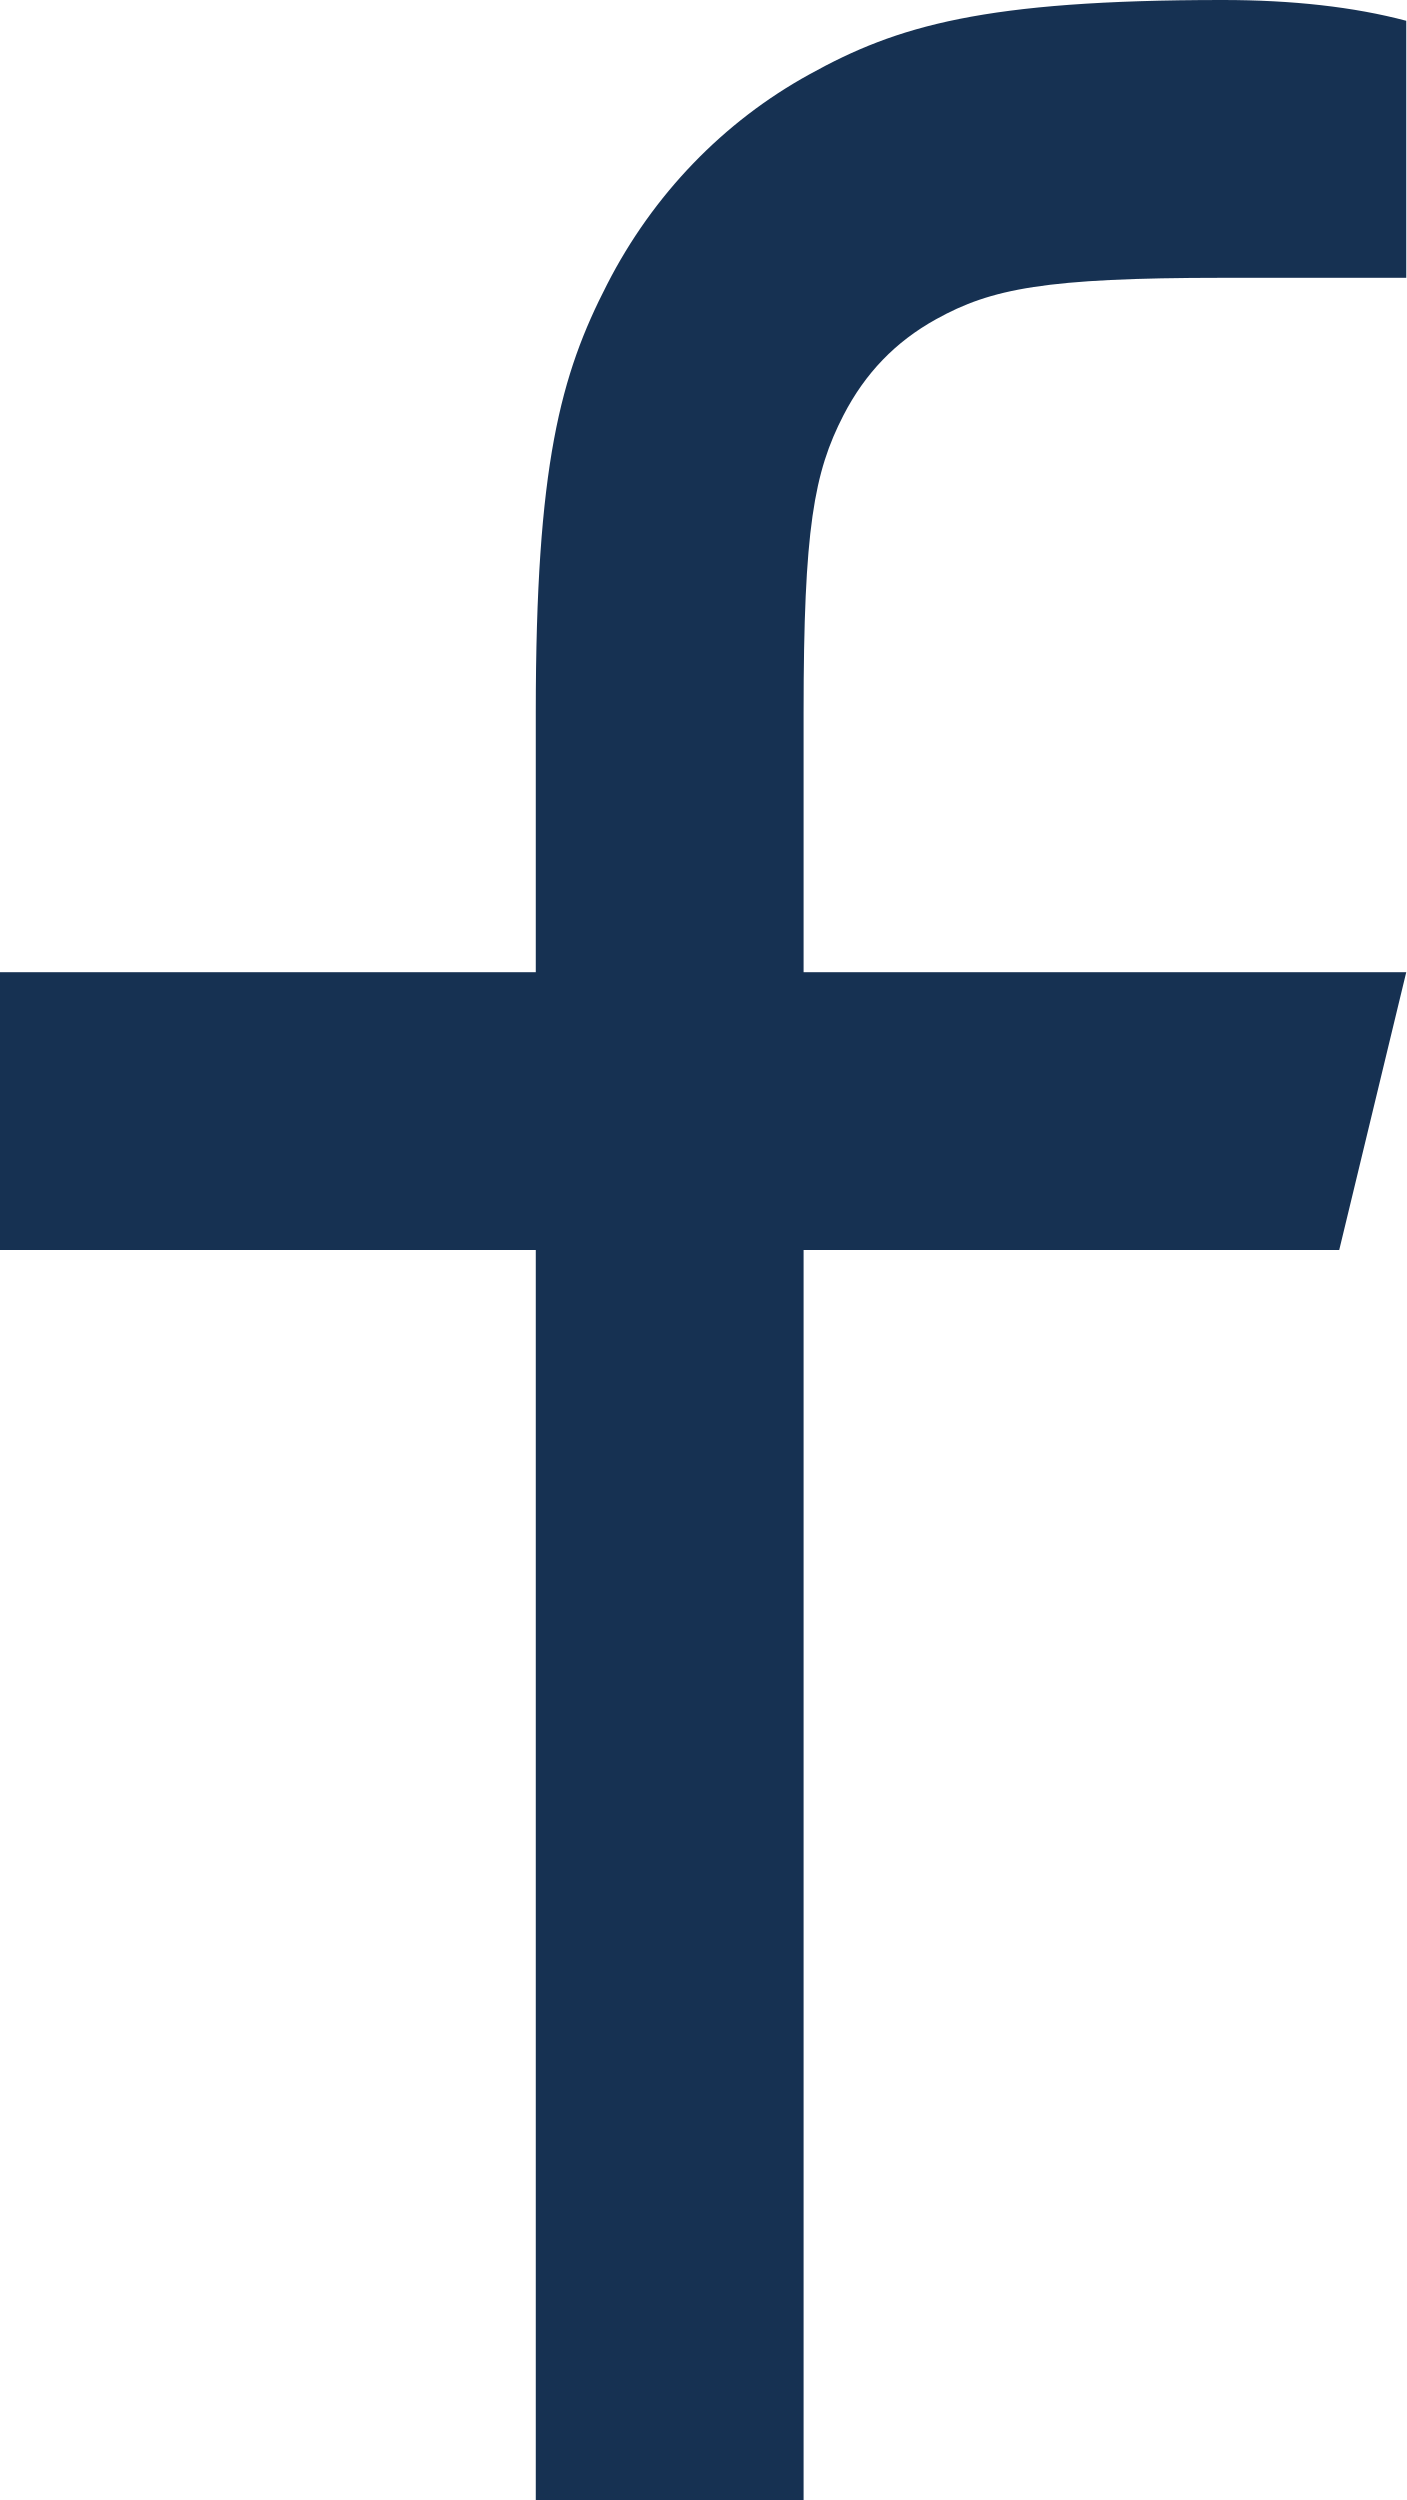
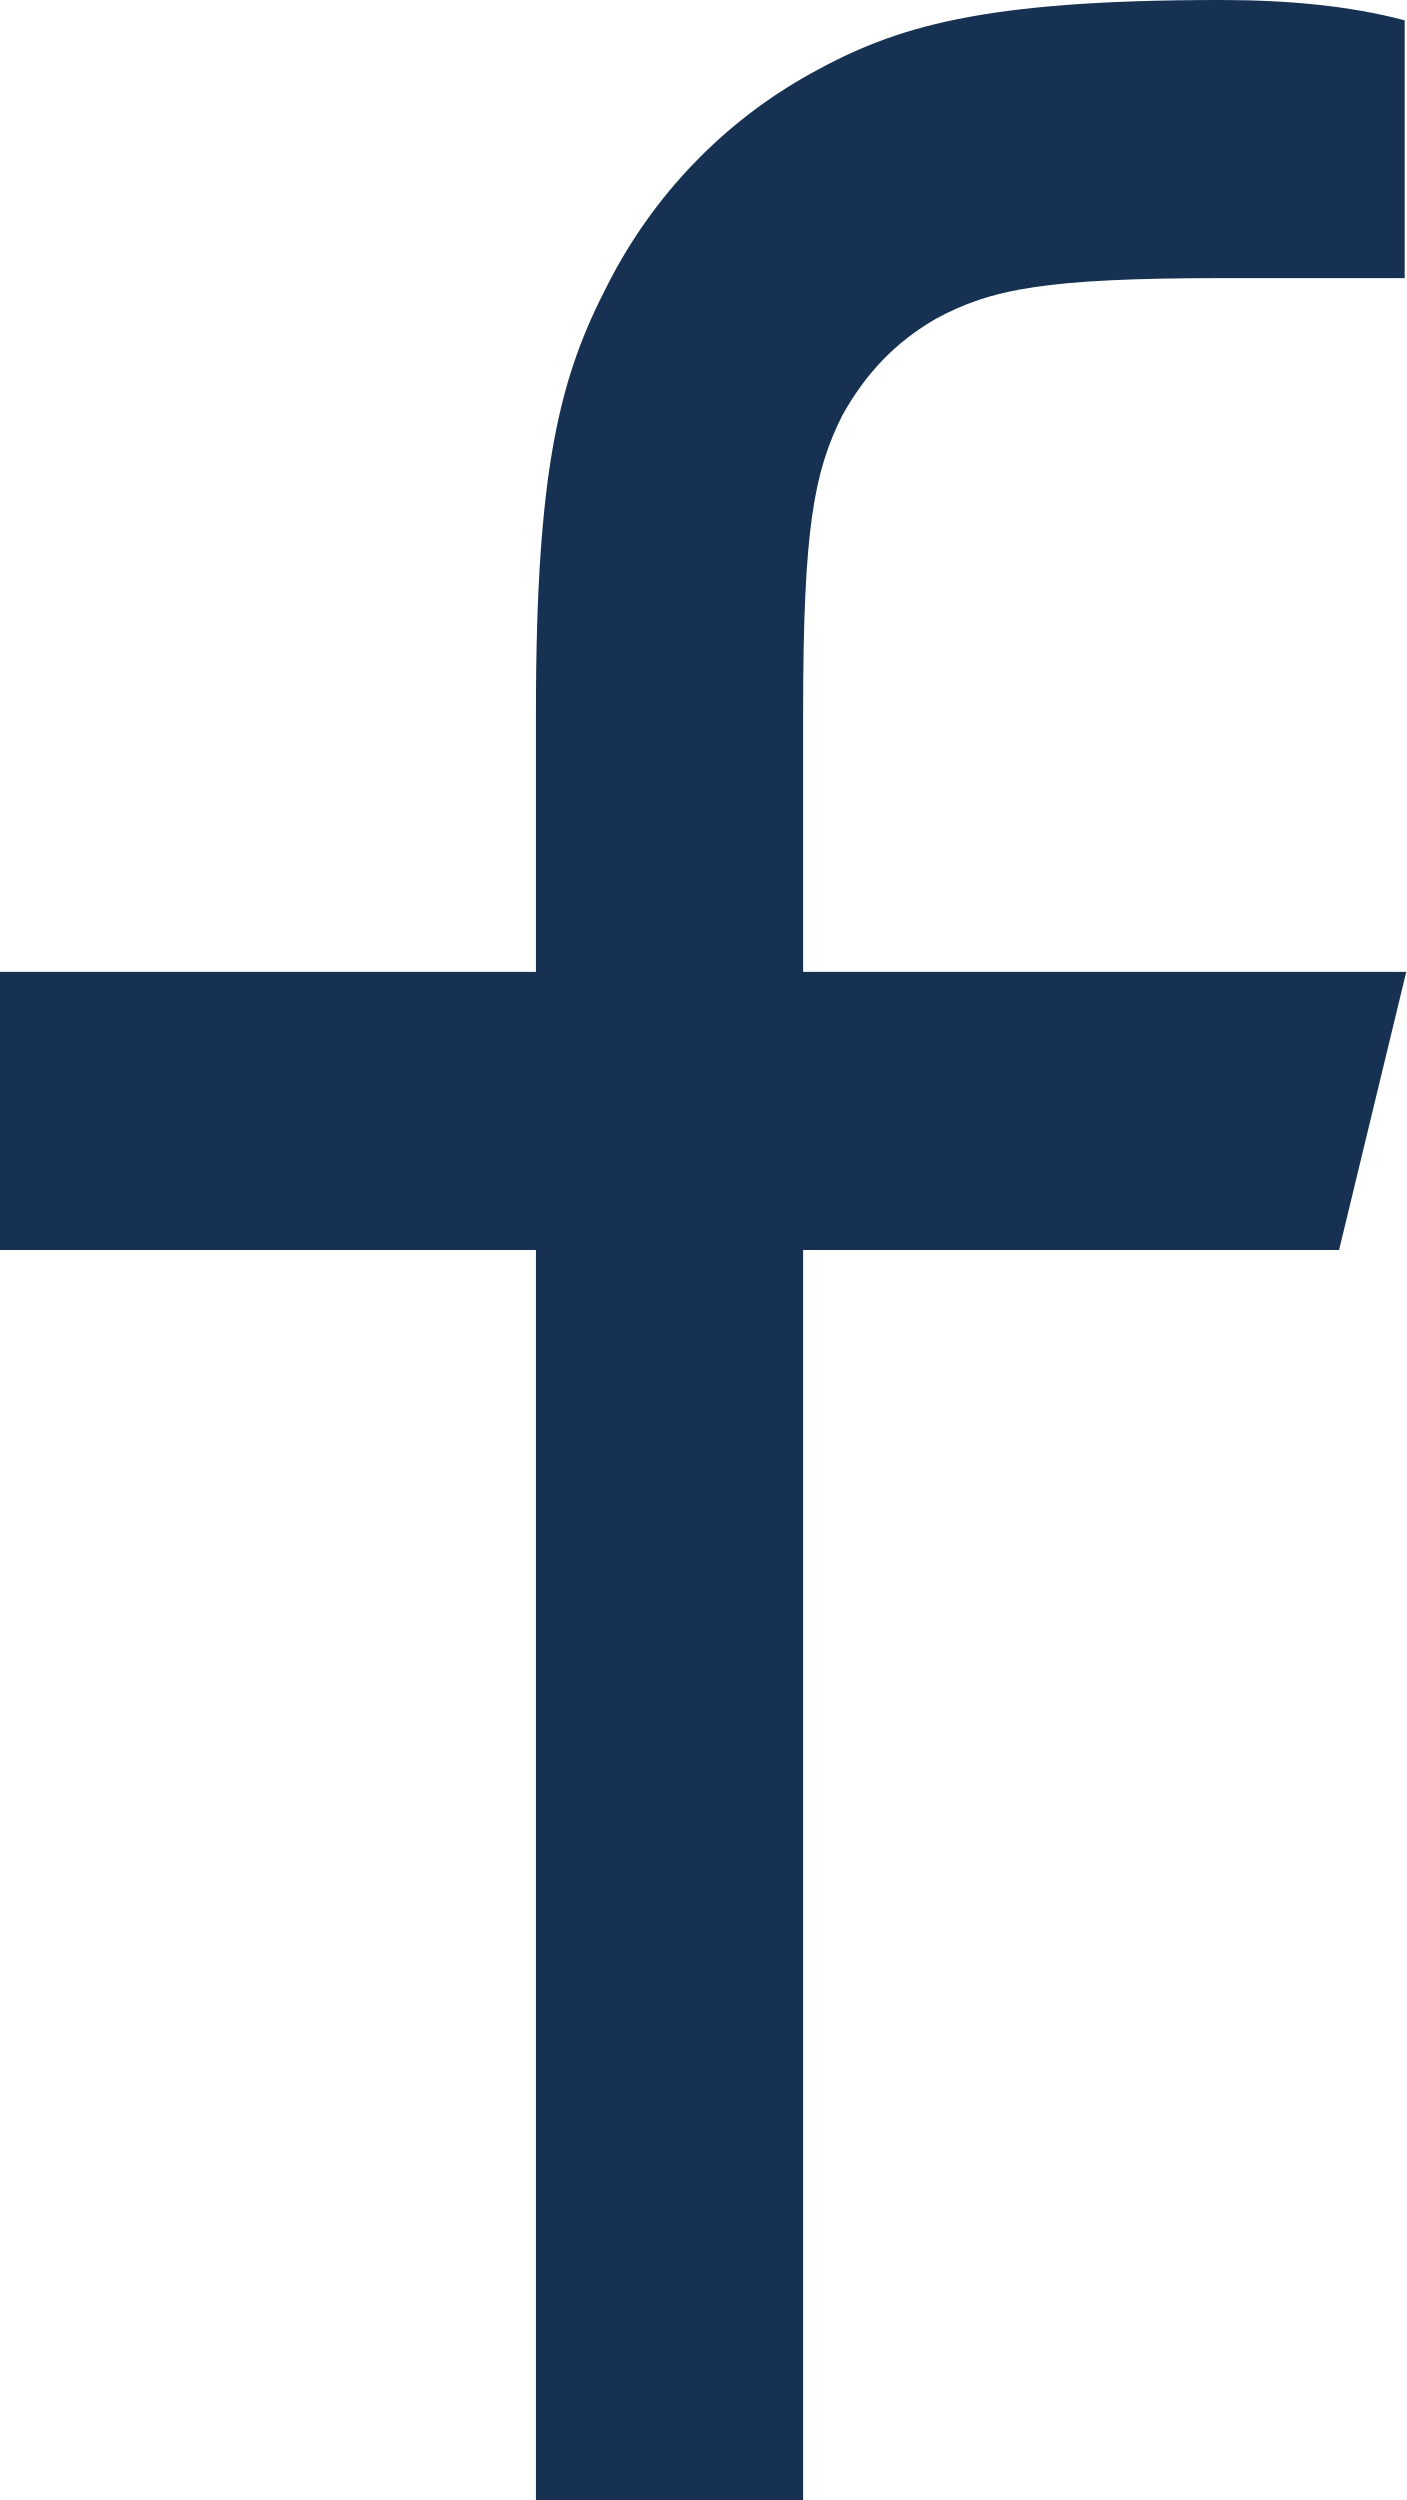
- <svg xmlns="http://www.w3.org/2000/svg" width="9" height="16" viewBox="0 0 9 16" fill="none">
-   <path d="M5.143 6.222H9L8.571 8H5.143V16H3.429V8H0V6.222H3.429V4.558C3.429 2.973 3.588 2.398 3.886 1.819C4.179 1.246 4.63 0.778 5.182 0.475C5.741 0.165 6.296 0 7.824 0C8.271 0 8.664 0.044 9 0.133V1.778H7.824C6.689 1.778 6.344 1.847 5.991 2.043C5.731 2.187 5.537 2.388 5.398 2.658C5.21 3.023 5.143 3.381 5.143 4.558V6.222Z" fill="#163152" />
+ <svg xmlns="http://www.w3.org/2000/svg" fill="none" width="9" height="16" viewBox="0 0 9 16">
+   <path d="M5.14 6.22H9L8.57 8H5.14v8H3.43V8H0V6.22h3.43V4.56c0-1.59.16-2.16.46-2.74.29-.57.74-1.04 1.3-1.35C5.73.17 6.28 0 7.81 0c.45 0 .84.04 1.18.13v1.65H7.82c-1.13 0-1.48.07-1.83.26-.26.15-.45.35-.6.62-.18.36-.25.72-.25 1.9v1.66z" fill="#163152" />
</svg>
